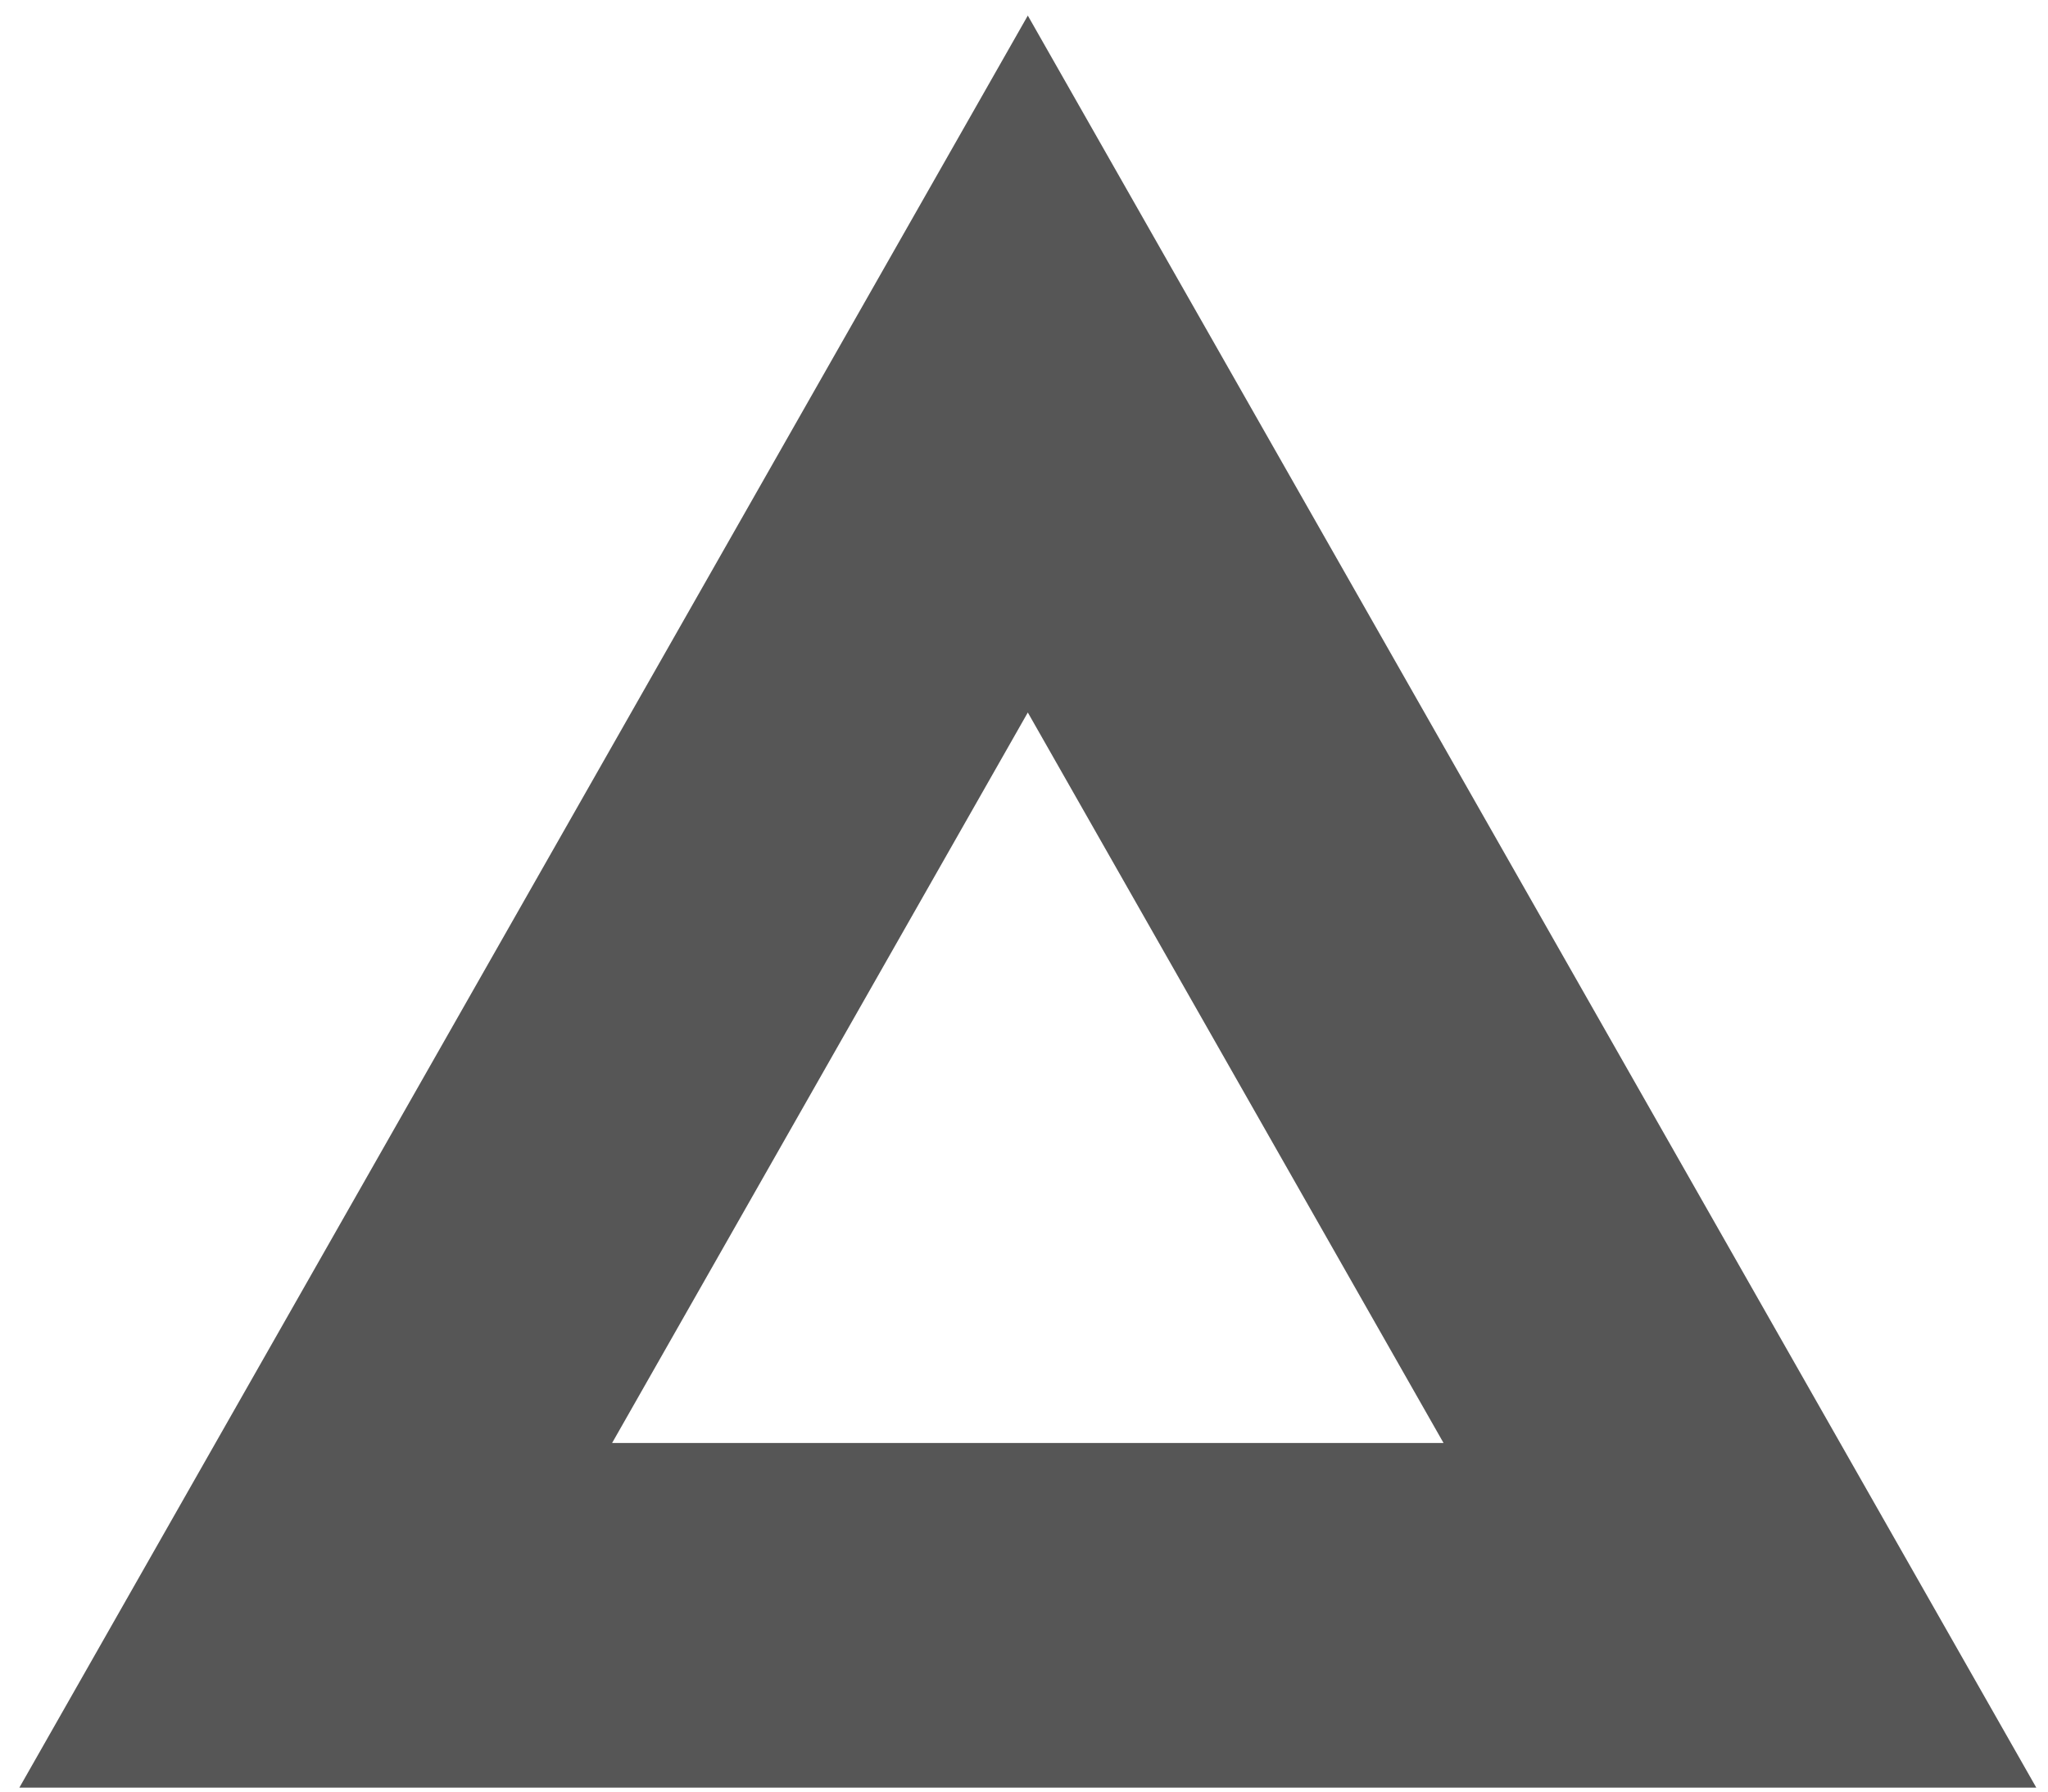
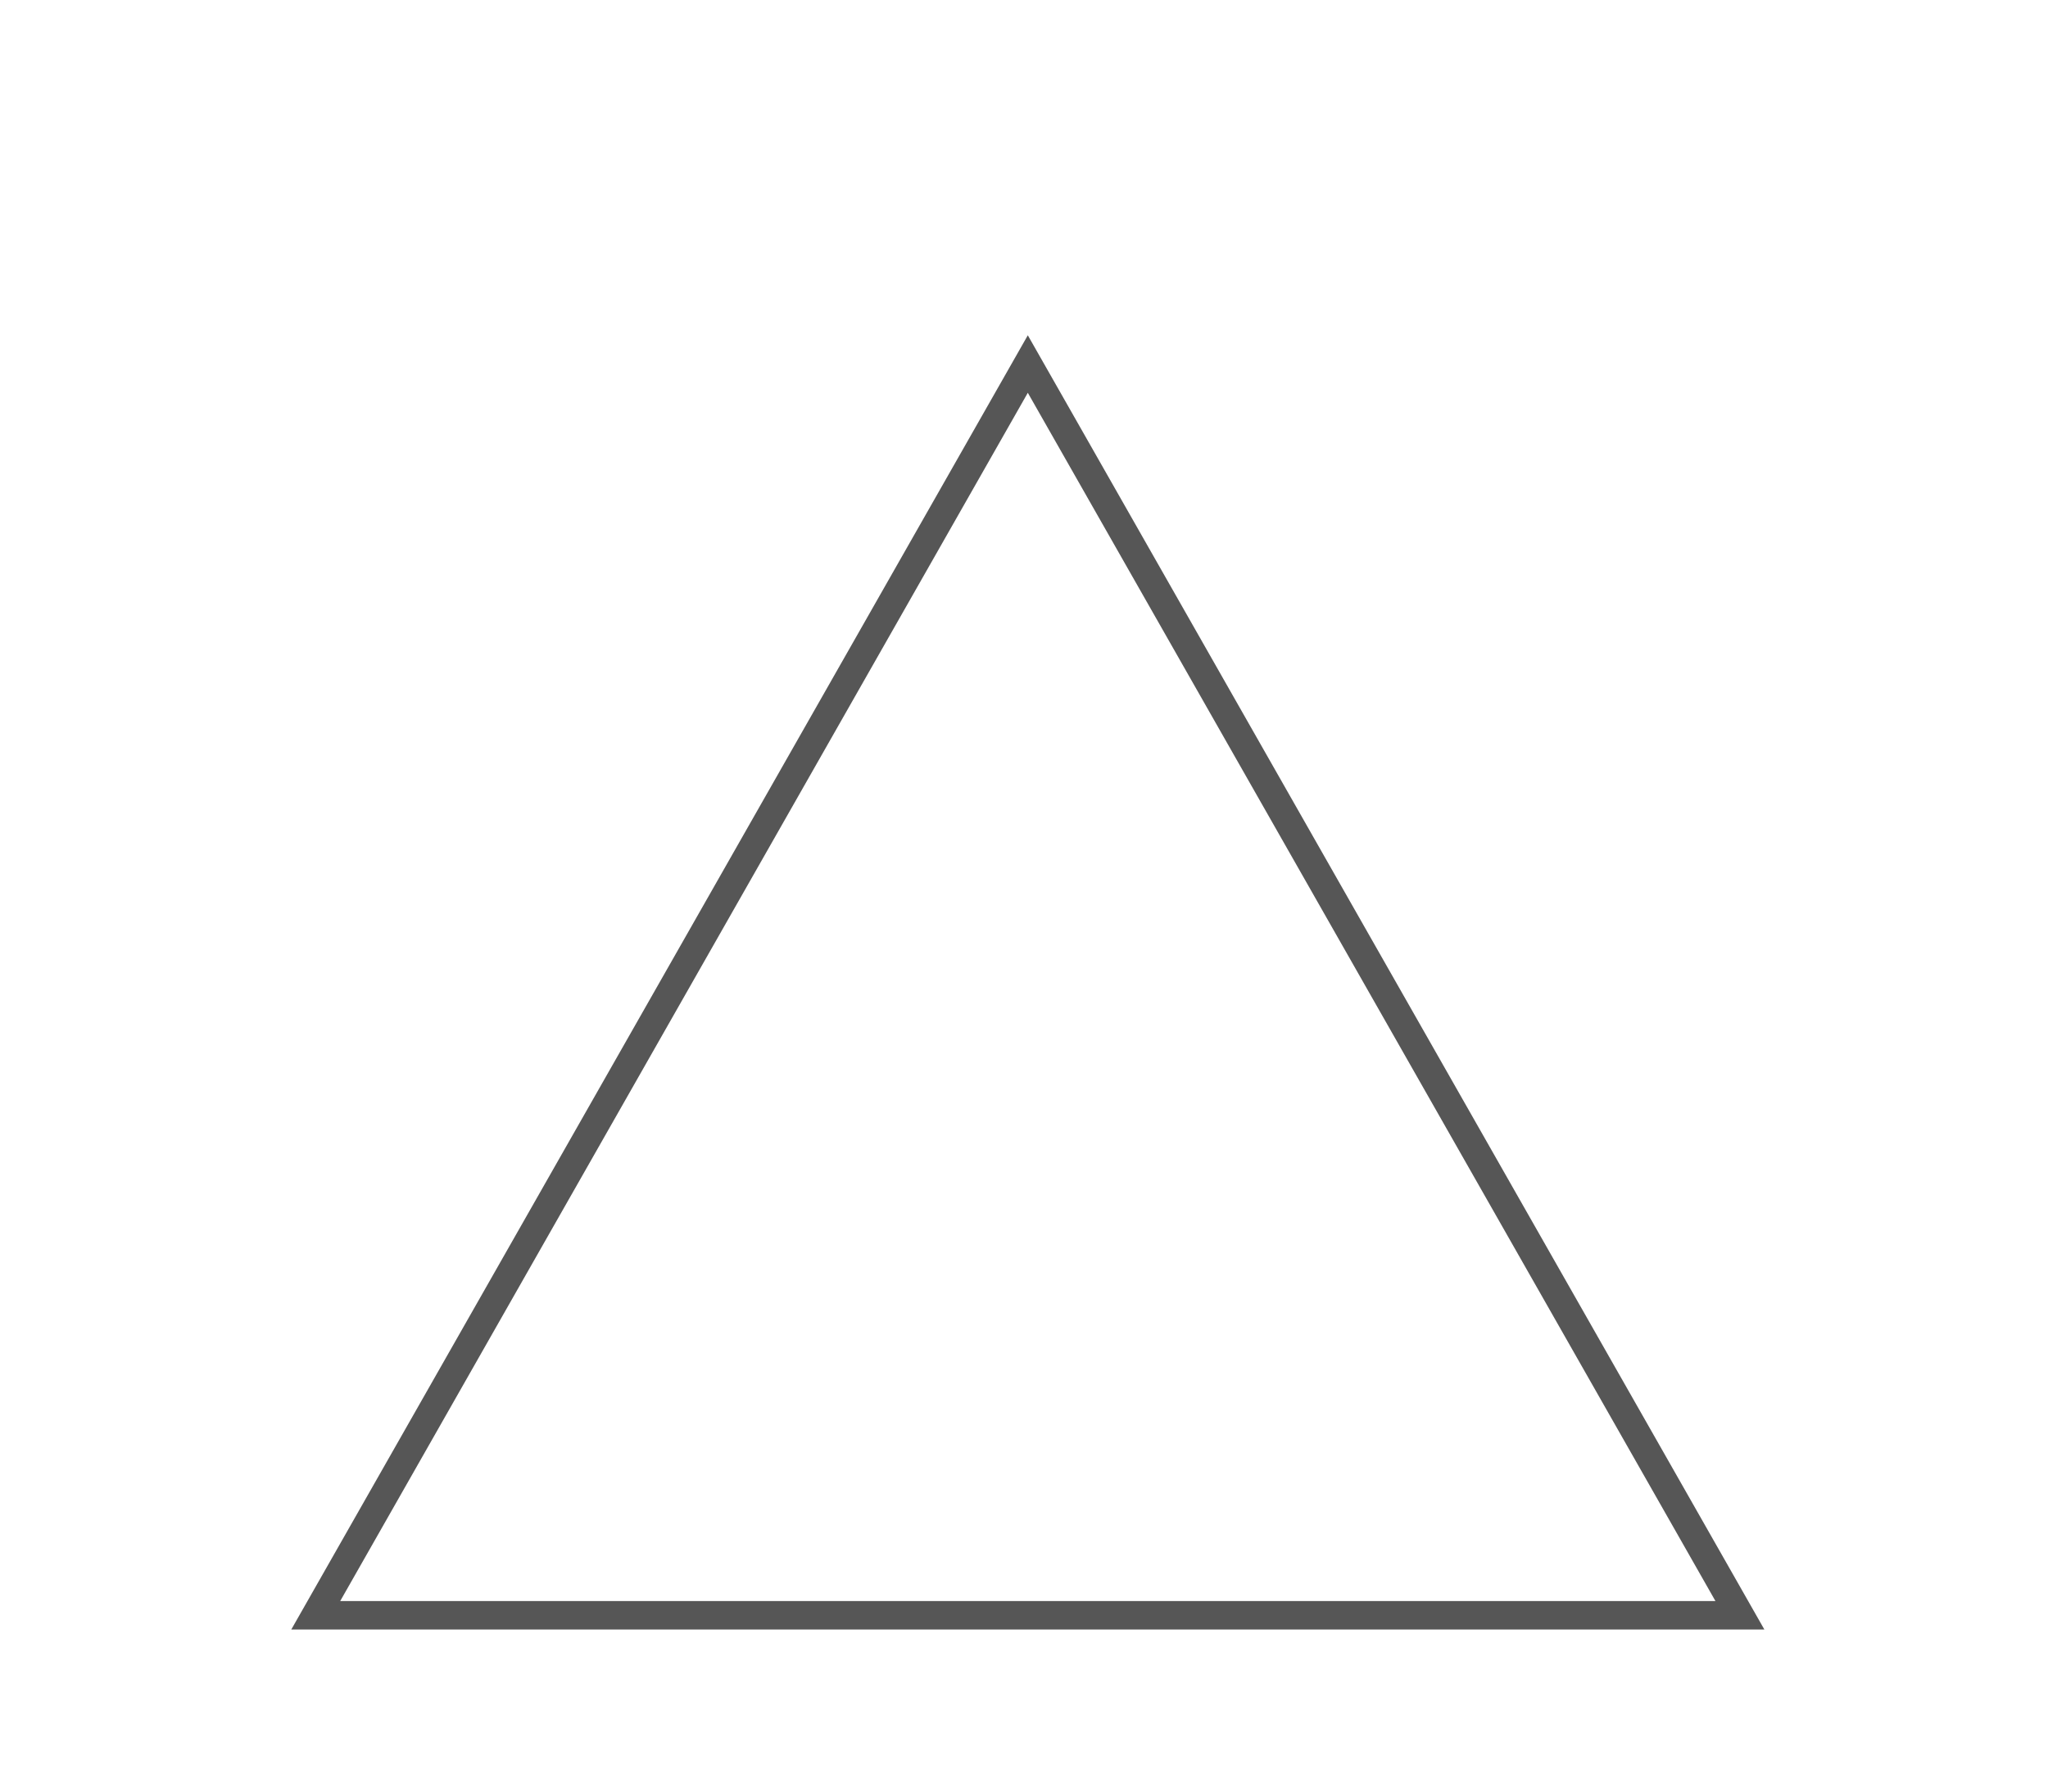
<svg xmlns="http://www.w3.org/2000/svg" width="72" height="63" viewBox="0 0 72 63" fill="none">
-   <path d="M36.134 12.801L61.169 56.801L11.1 56.801L36.134 12.801Z" stroke="#565656" stroke-width="12.119" />
+   <path d="M36.134 12.801L61.169 56.801L11.1 56.801L36.134 12.801Z" stroke="#565656" strokeWidth="12.119" />
</svg>
